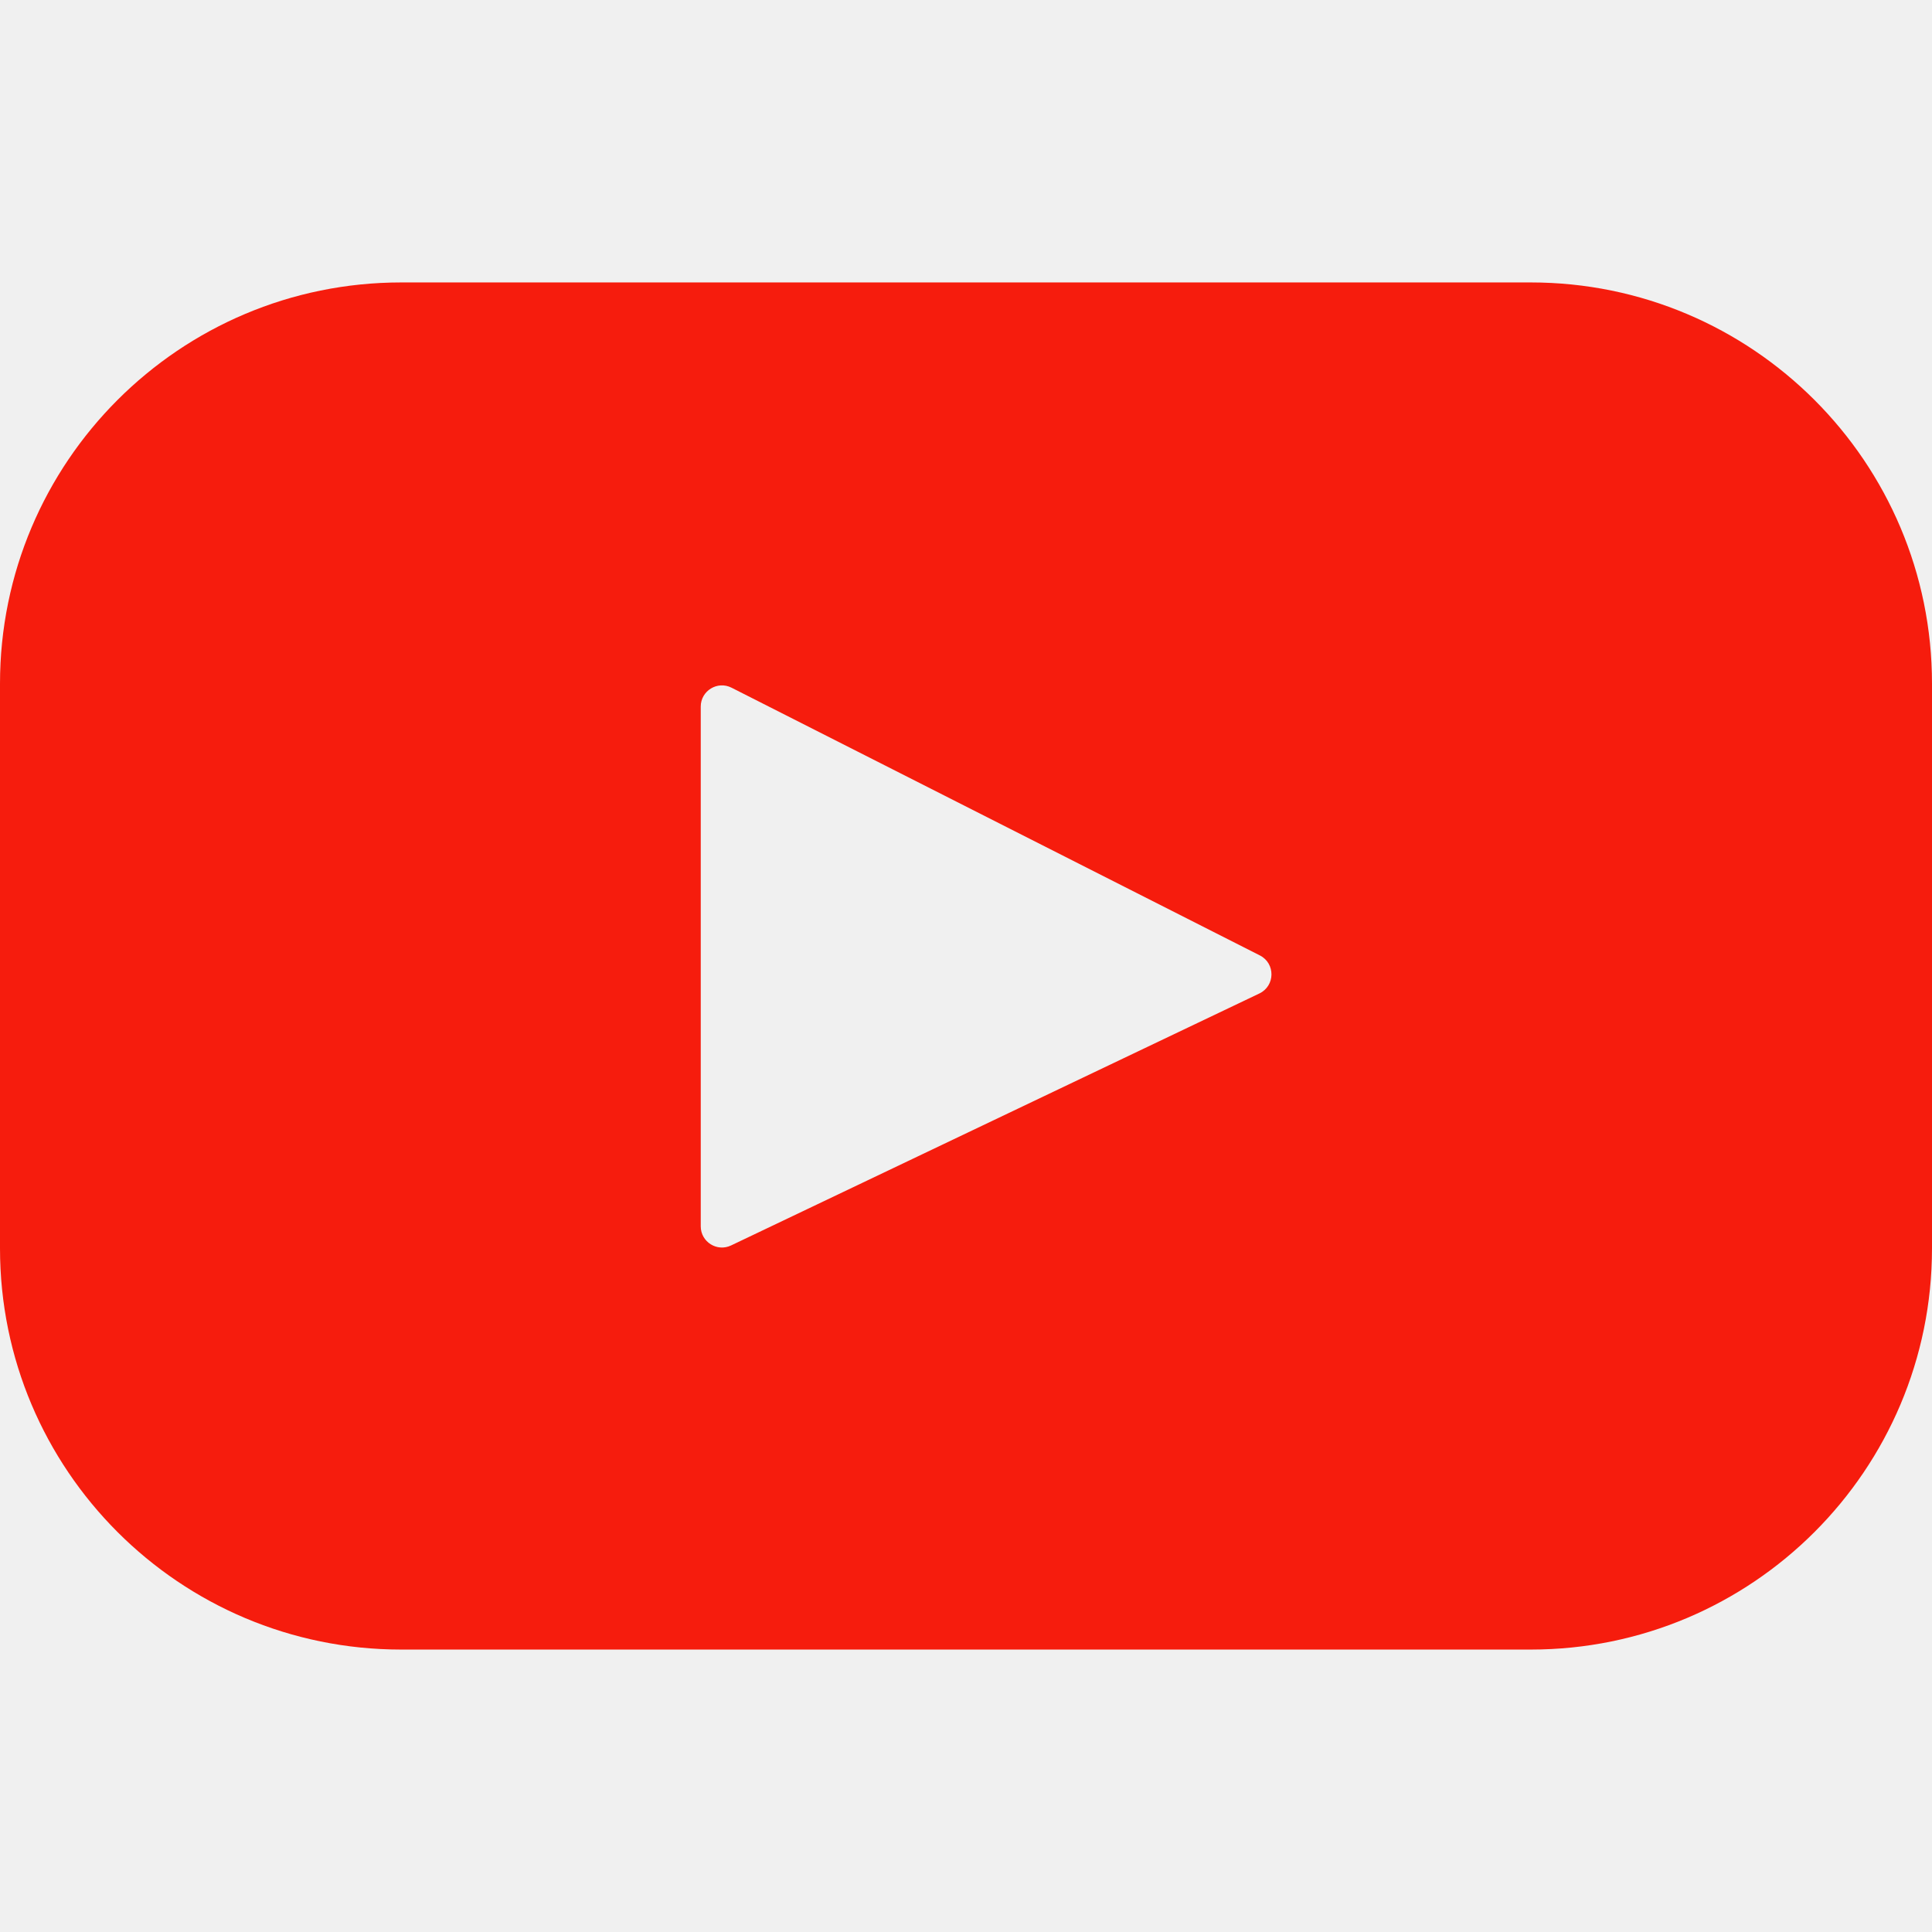
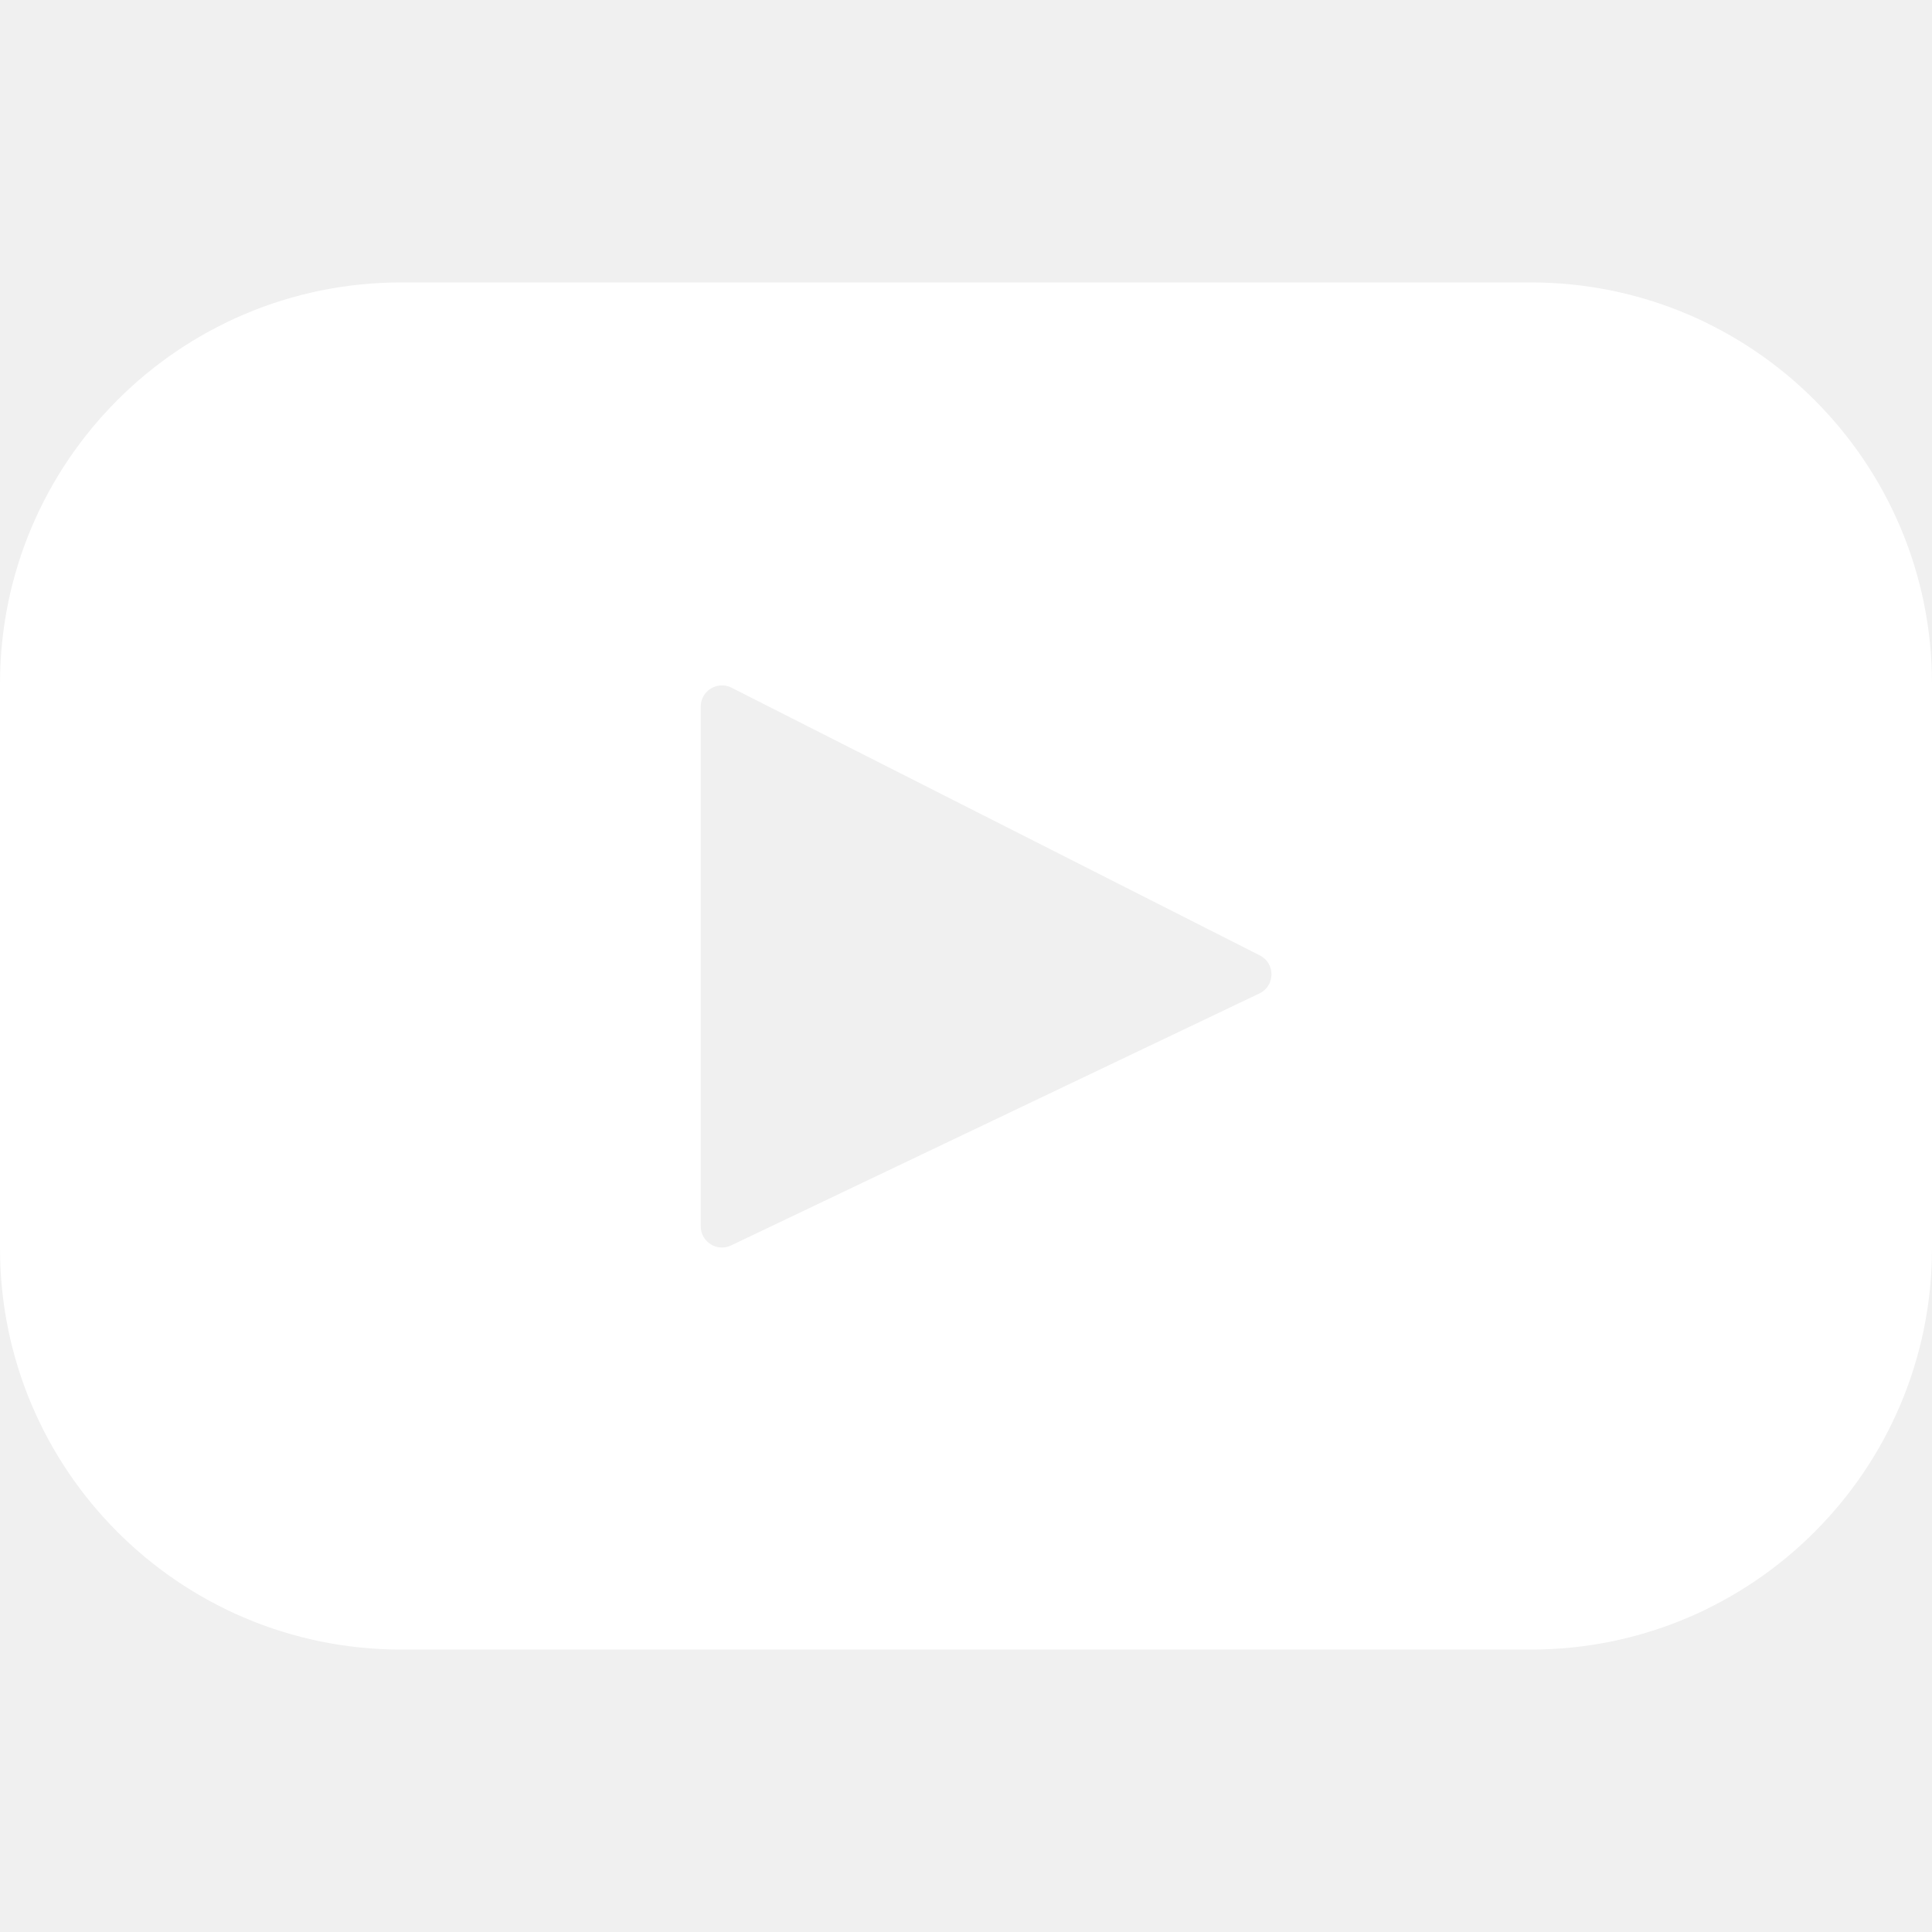
- <svg xmlns="http://www.w3.org/2000/svg" version="1.1" id="Layer_1" x="0px" y="0px" viewBox="0 0 461.001 461.001" style="enable-background:new 0 0 461.001 461.001;" xml:space="preserve">
-   <path style="fill:#F61C0D;" d="M365.257,67.393H95.744C42.866,67.393,0,110.259,0,163.137v134.728  c0,52.878,42.866,95.744,95.744,95.744h269.513c52.878,0,95.744-42.866,95.744-95.744V163.137  C461.001,110.259,418.135,67.393,365.257,67.393z M300.506,237.056l-126.06,60.123c-3.359,1.602-7.239-0.847-7.239-4.568V168.607  c0-3.774,3.982-6.22,7.348-4.514l126.06,63.881C304.363,229.873,304.298,235.248,300.506,237.056z" />
-   <g>
- </g>
-   <g>
- </g>
-   <g>
- </g>
-   <g>
- </g>
-   <g>
- </g>
-   <g>
- </g>
-   <g>
- </g>
-   <g>
- </g>
-   <g>
- </g>
-   <g>
- </g>
-   <g>
- </g>
-   <g>
- </g>
-   <g>
- </g>
-   <g>
- </g>
-   <g>
- </g>
+ <svg xmlns="http://www.w3.org/2000/svg" viewBox="0 0 461.001 461.001">
+   <path d="M365.257,67.393H95.744C42.866,67.393,0,110.259,0,163.137v134.728  c0,52.878,42.866,95.744,95.744,95.744h269.513c52.878,0,95.744-42.866,95.744-95.744V163.137  C461.001,110.259,418.135,67.393,365.257,67.393z M300.506,237.056l-126.06,60.123c-3.359,1.602-7.239-0.847-7.239-4.568V168.607  c0-3.774,3.982-6.22,7.348-4.514l126.06,63.881C304.363,229.873,304.298,235.248,300.506,237.056z" fill="#fff" />
</svg>
